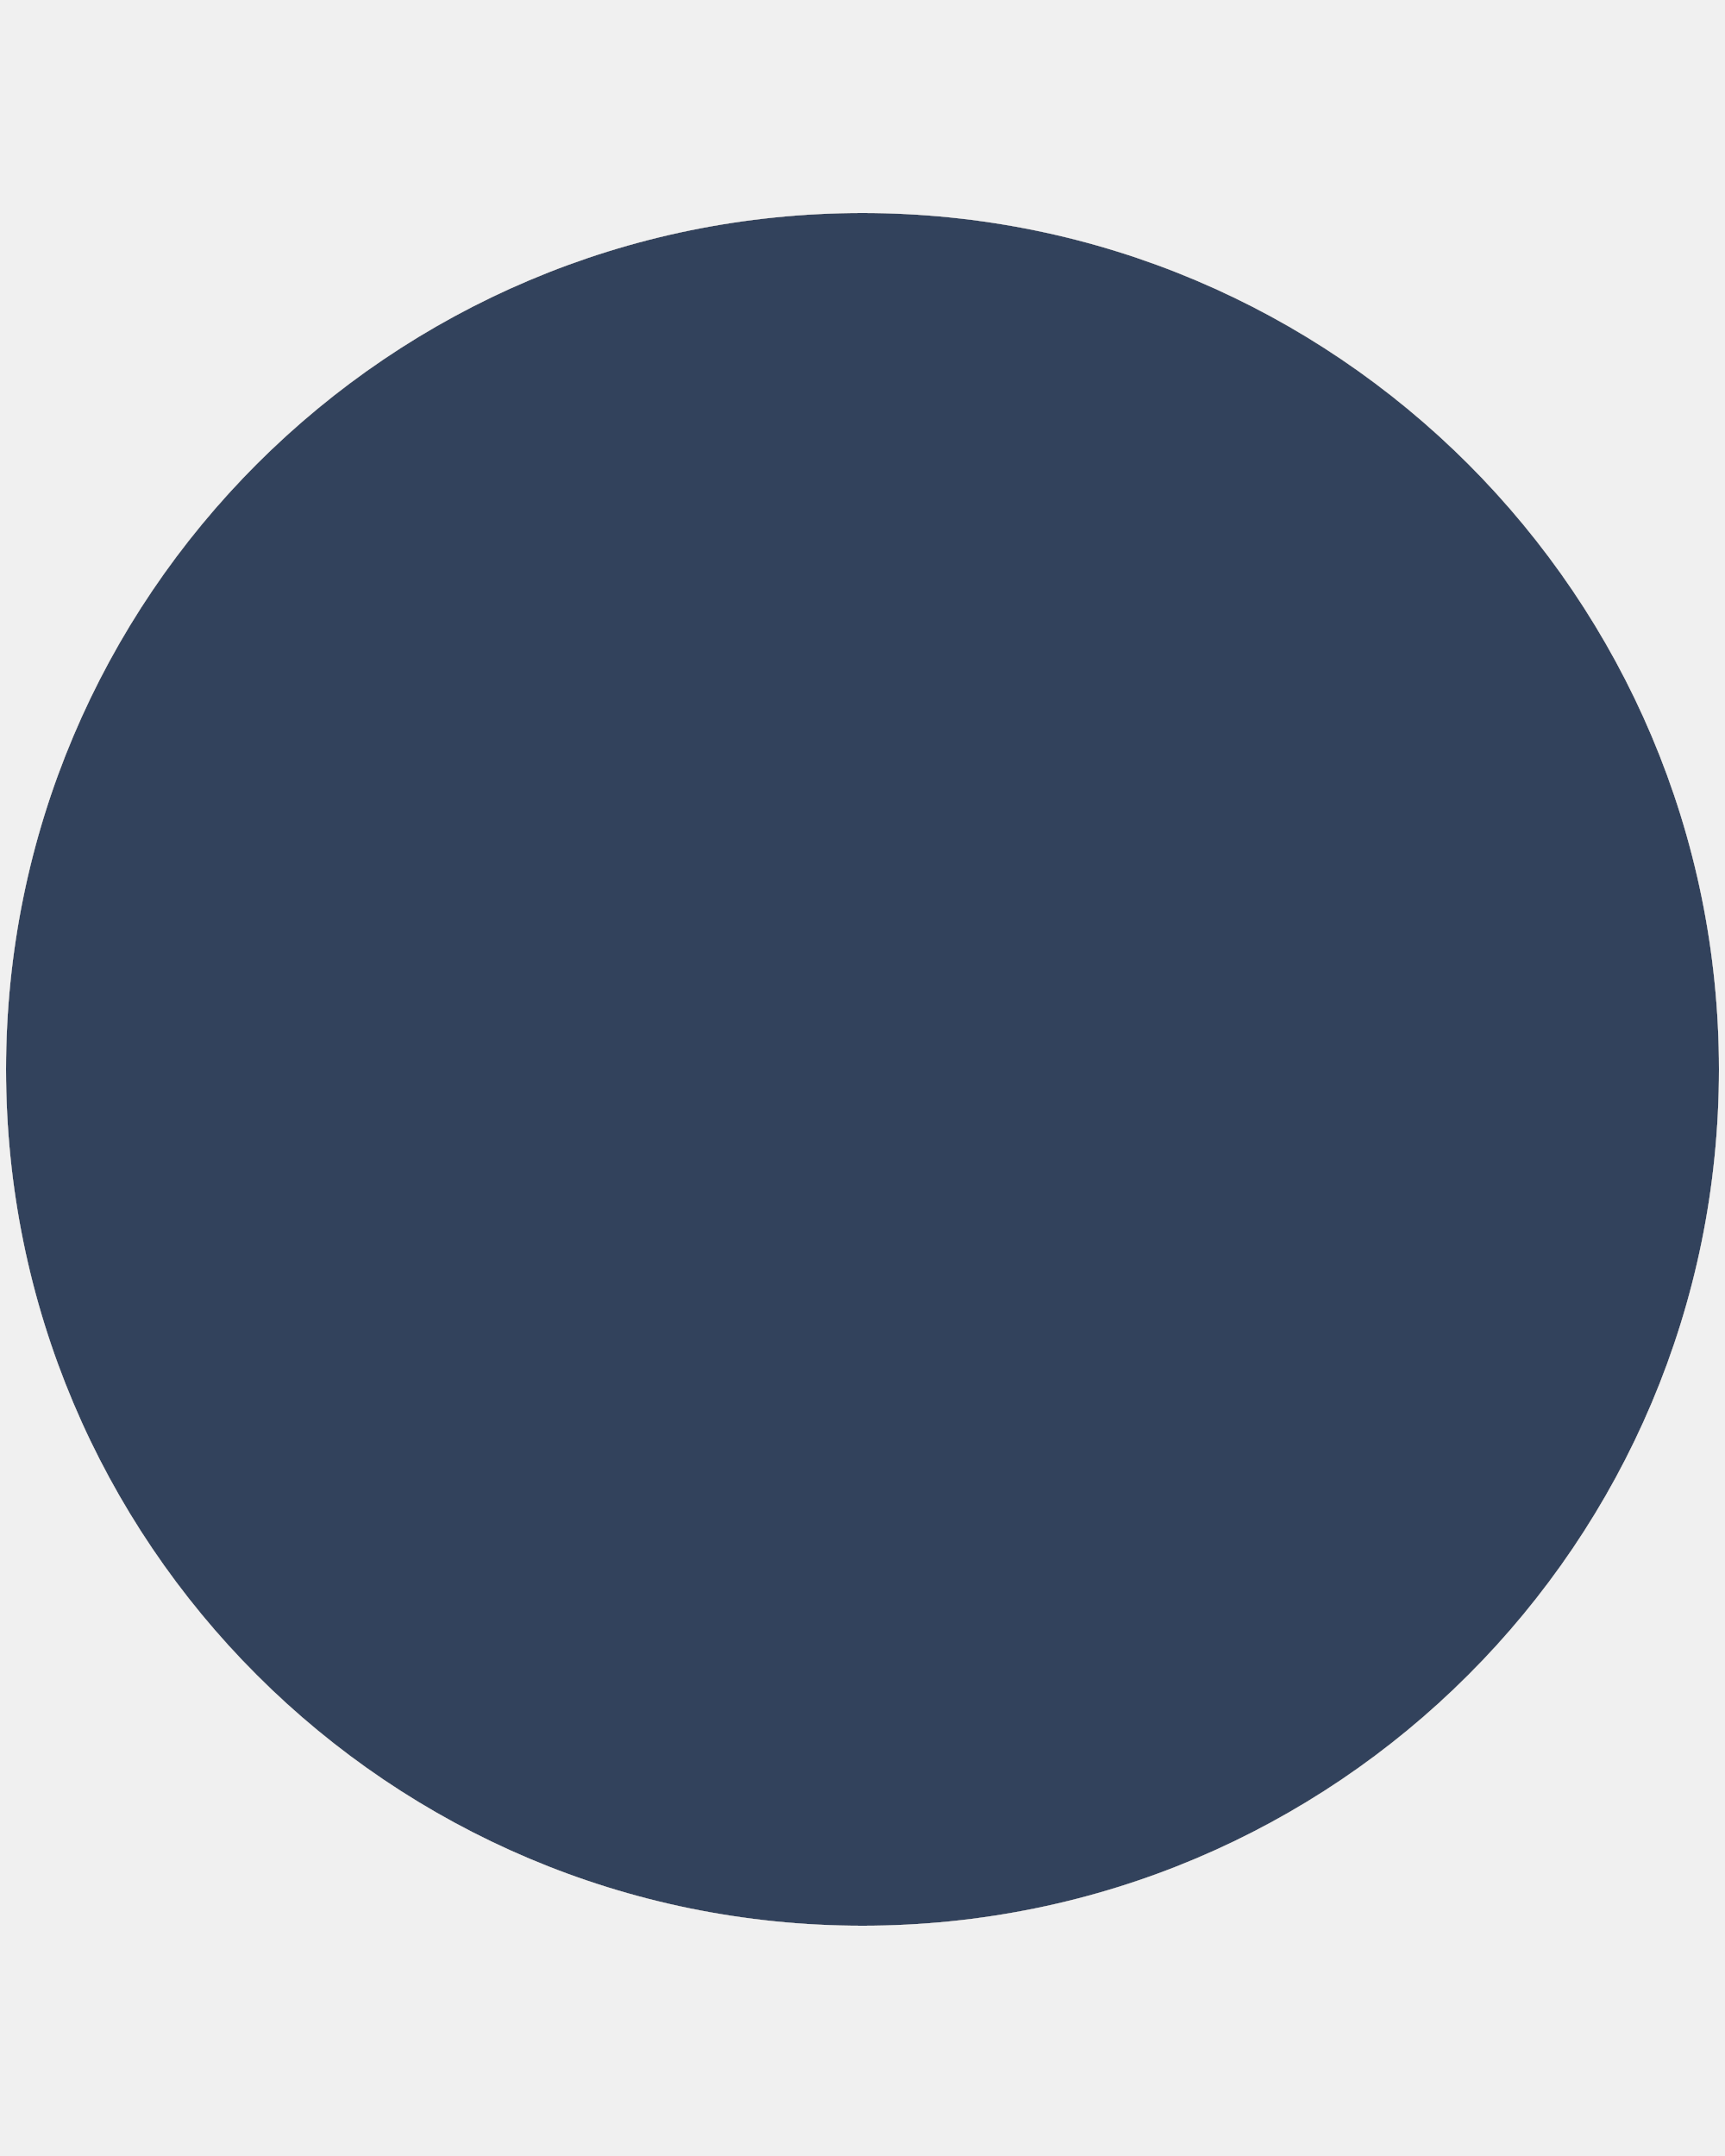
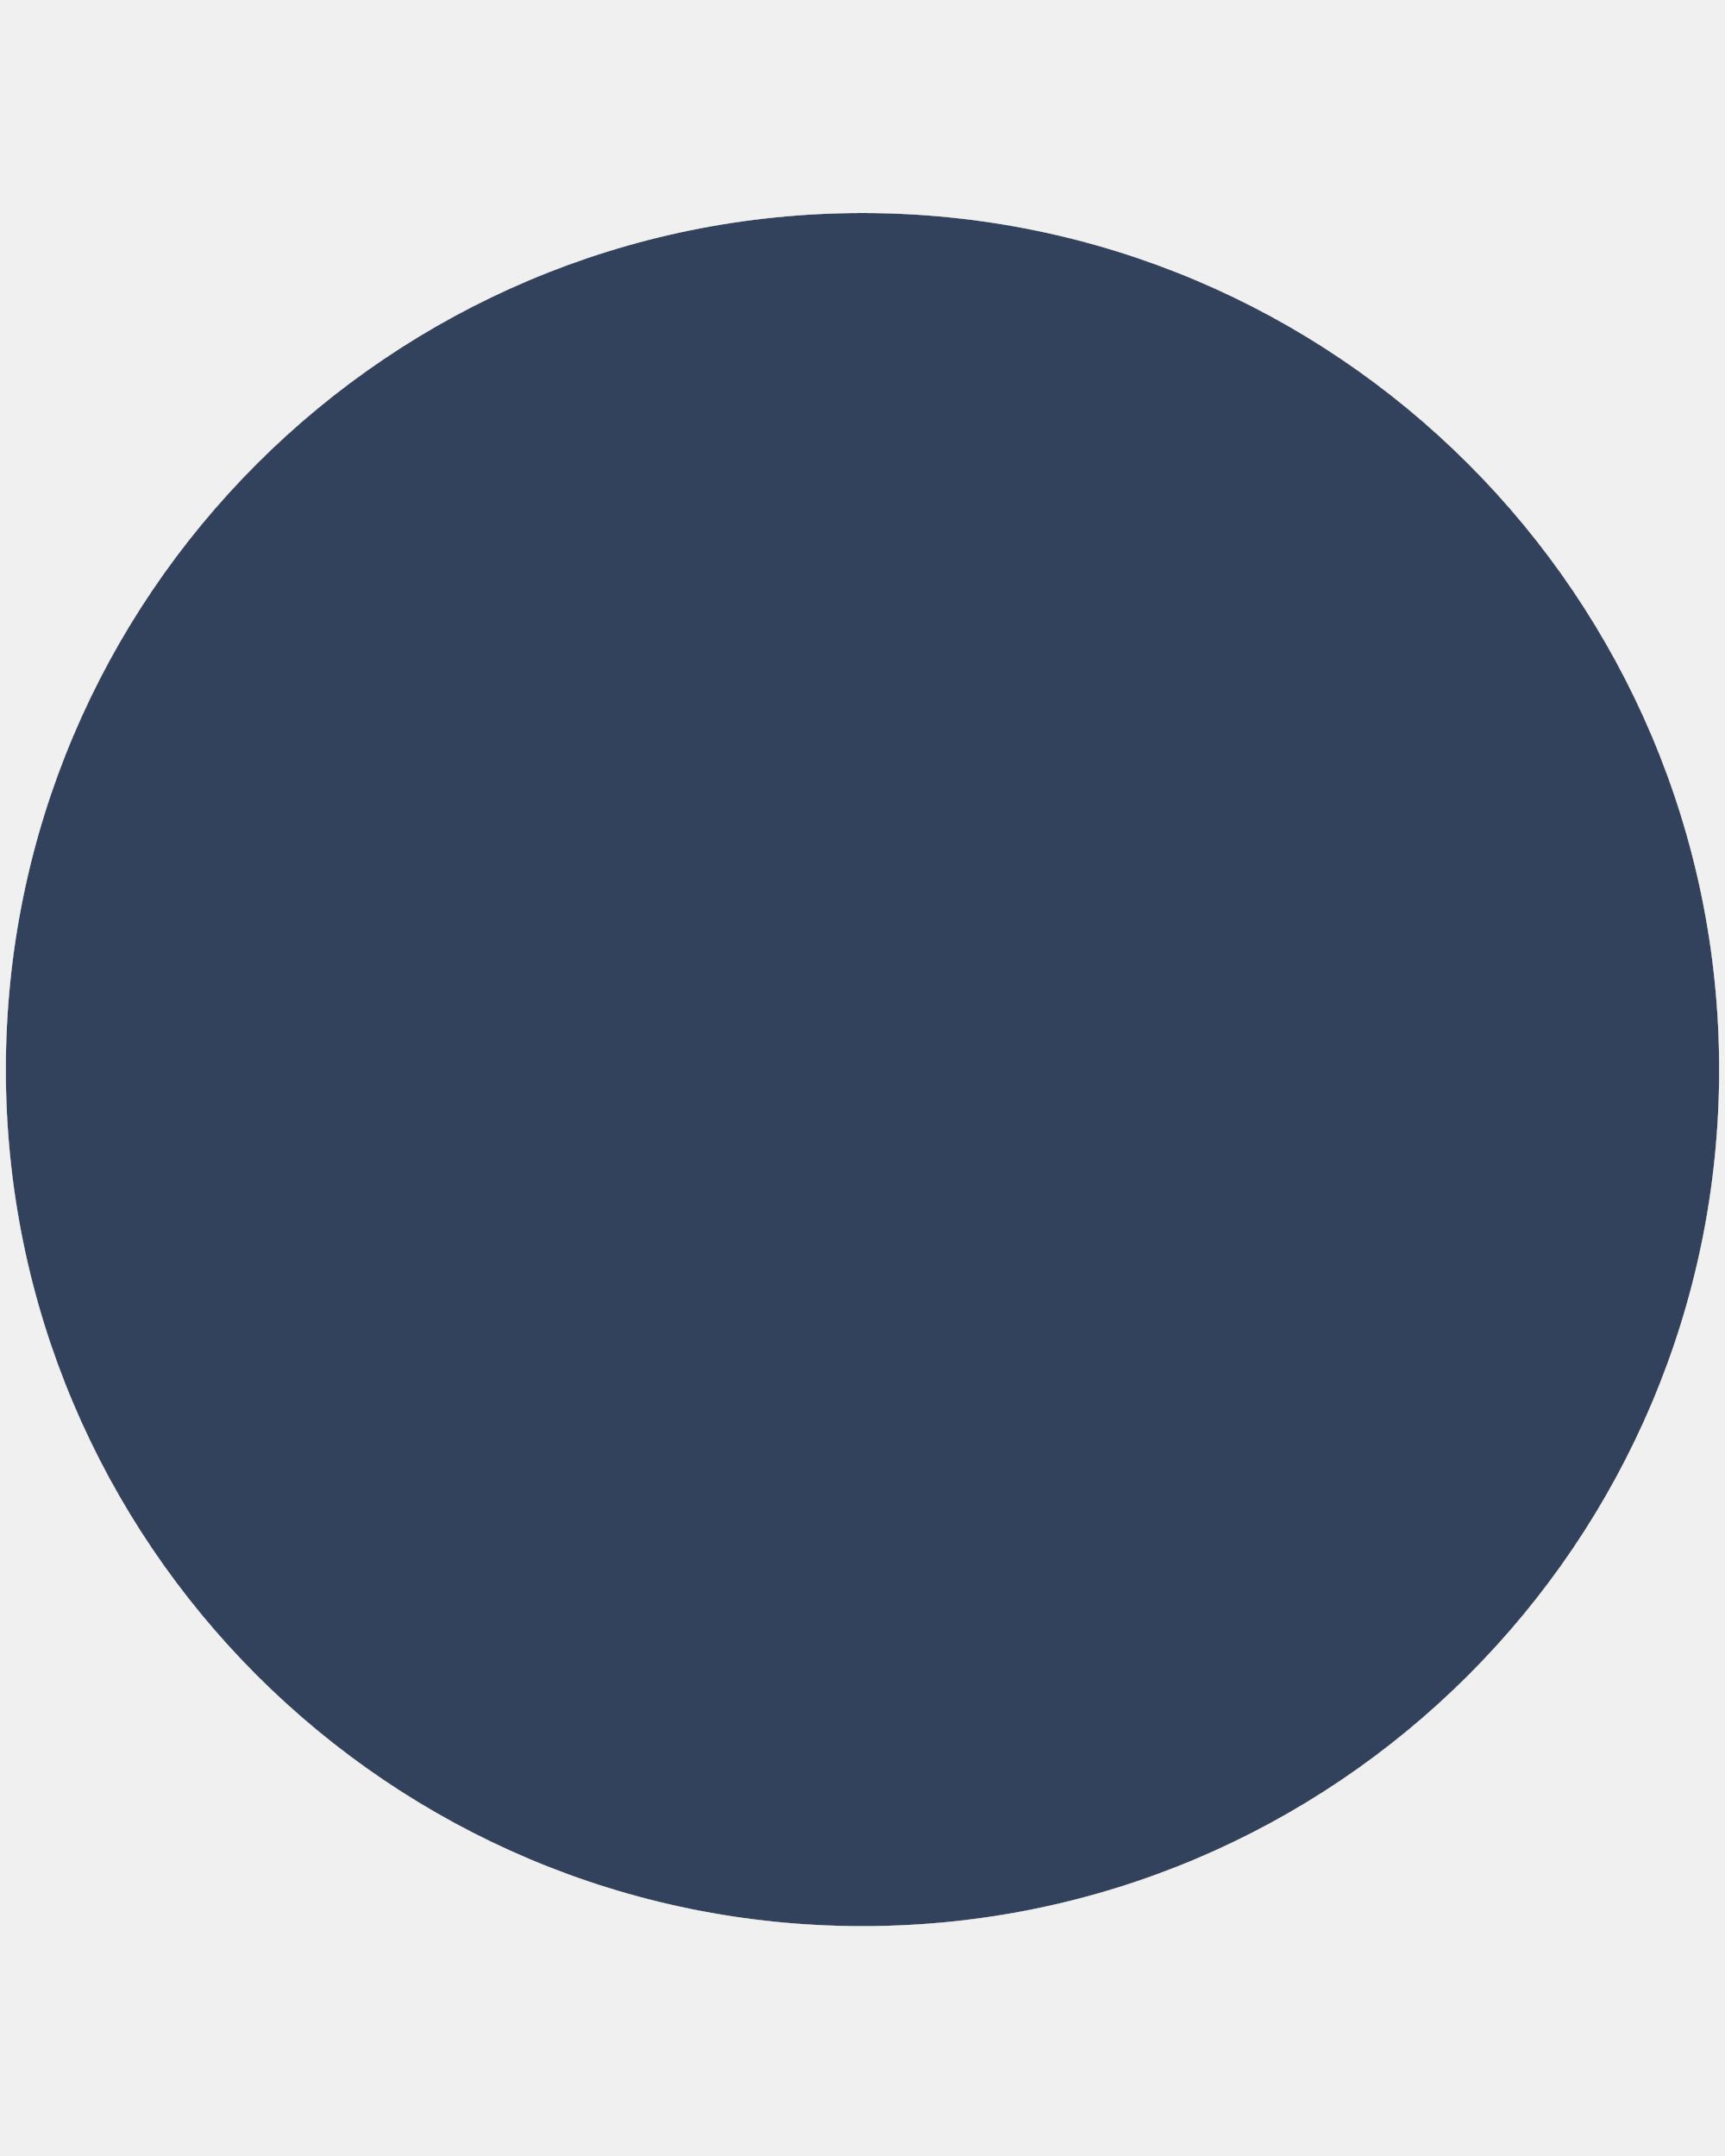
- <svg xmlns="http://www.w3.org/2000/svg" width="4px" height="5px">
+ <svg xmlns="http://www.w3.org/2000/svg" width="4" height="5">
  <defs>
-     <filter id="Filter_0">
-       <feFlood flood-color="rgb(50, 66, 92)" flood-opacity="1" result="floodOut" />
+     <filter id="a">
+       <feFlood flood-color="#32425C" flood-opacity="1" result="floodOut" />
      <feComposite operator="atop" in="floodOut" in2="SourceGraphic" result="compOut" />
-       <feBlend mode="normal" in="compOut" in2="SourceGraphic" />
+       <feBlend in="compOut" in2="SourceGraphic" />
    </filter>
  </defs>
-   <g filter="url(#Filter_0)">
-     <path fill-rule="evenodd" fill="rgb(255, 255, 255)" d="M2.000,0.494 C3.097,0.494 3.986,1.384 3.986,2.480 C3.986,3.578 3.097,4.466 2.000,4.466 C0.903,4.466 0.014,3.578 0.014,2.480 C0.014,1.384 0.903,0.494 2.000,0.494 Z" />
-   </g>
+   <path fill-rule="evenodd" fill="#FFF" d="M2 .494a1.986 1.986 0 1 1 0 3.973A1.986 1.986 0 0 1 2 .494z" filter="url(#a)" />
</svg>
